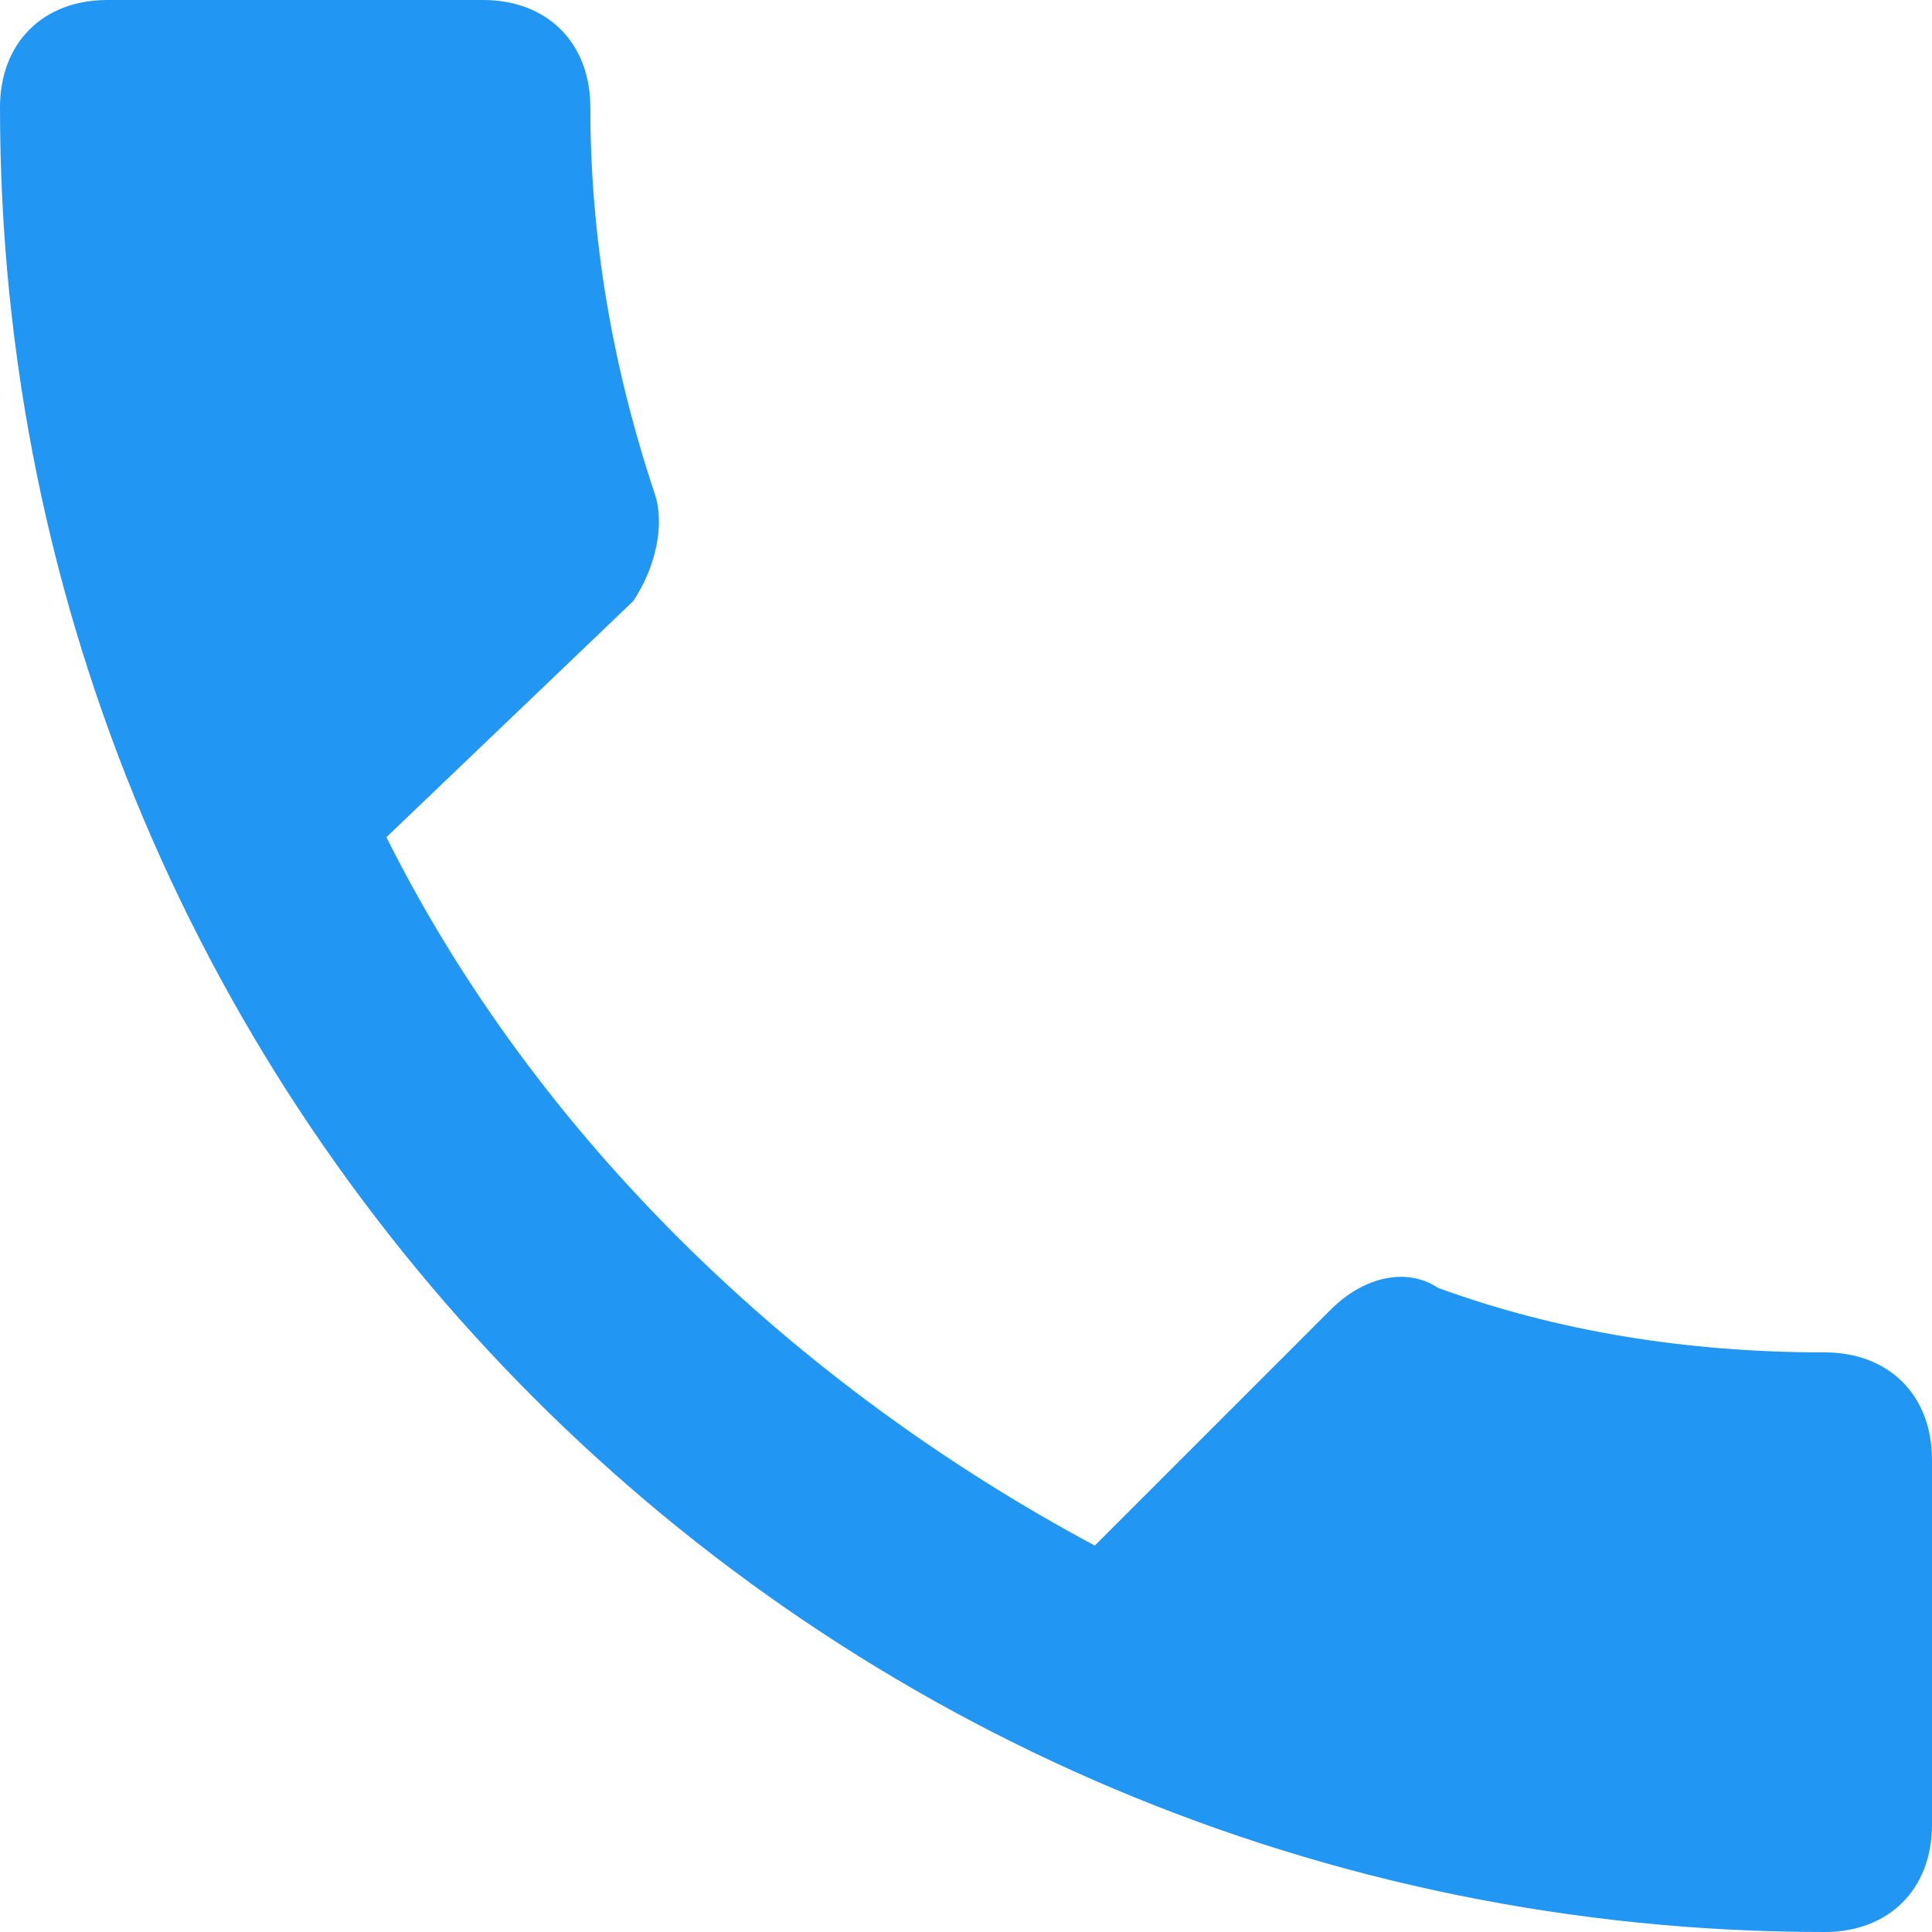
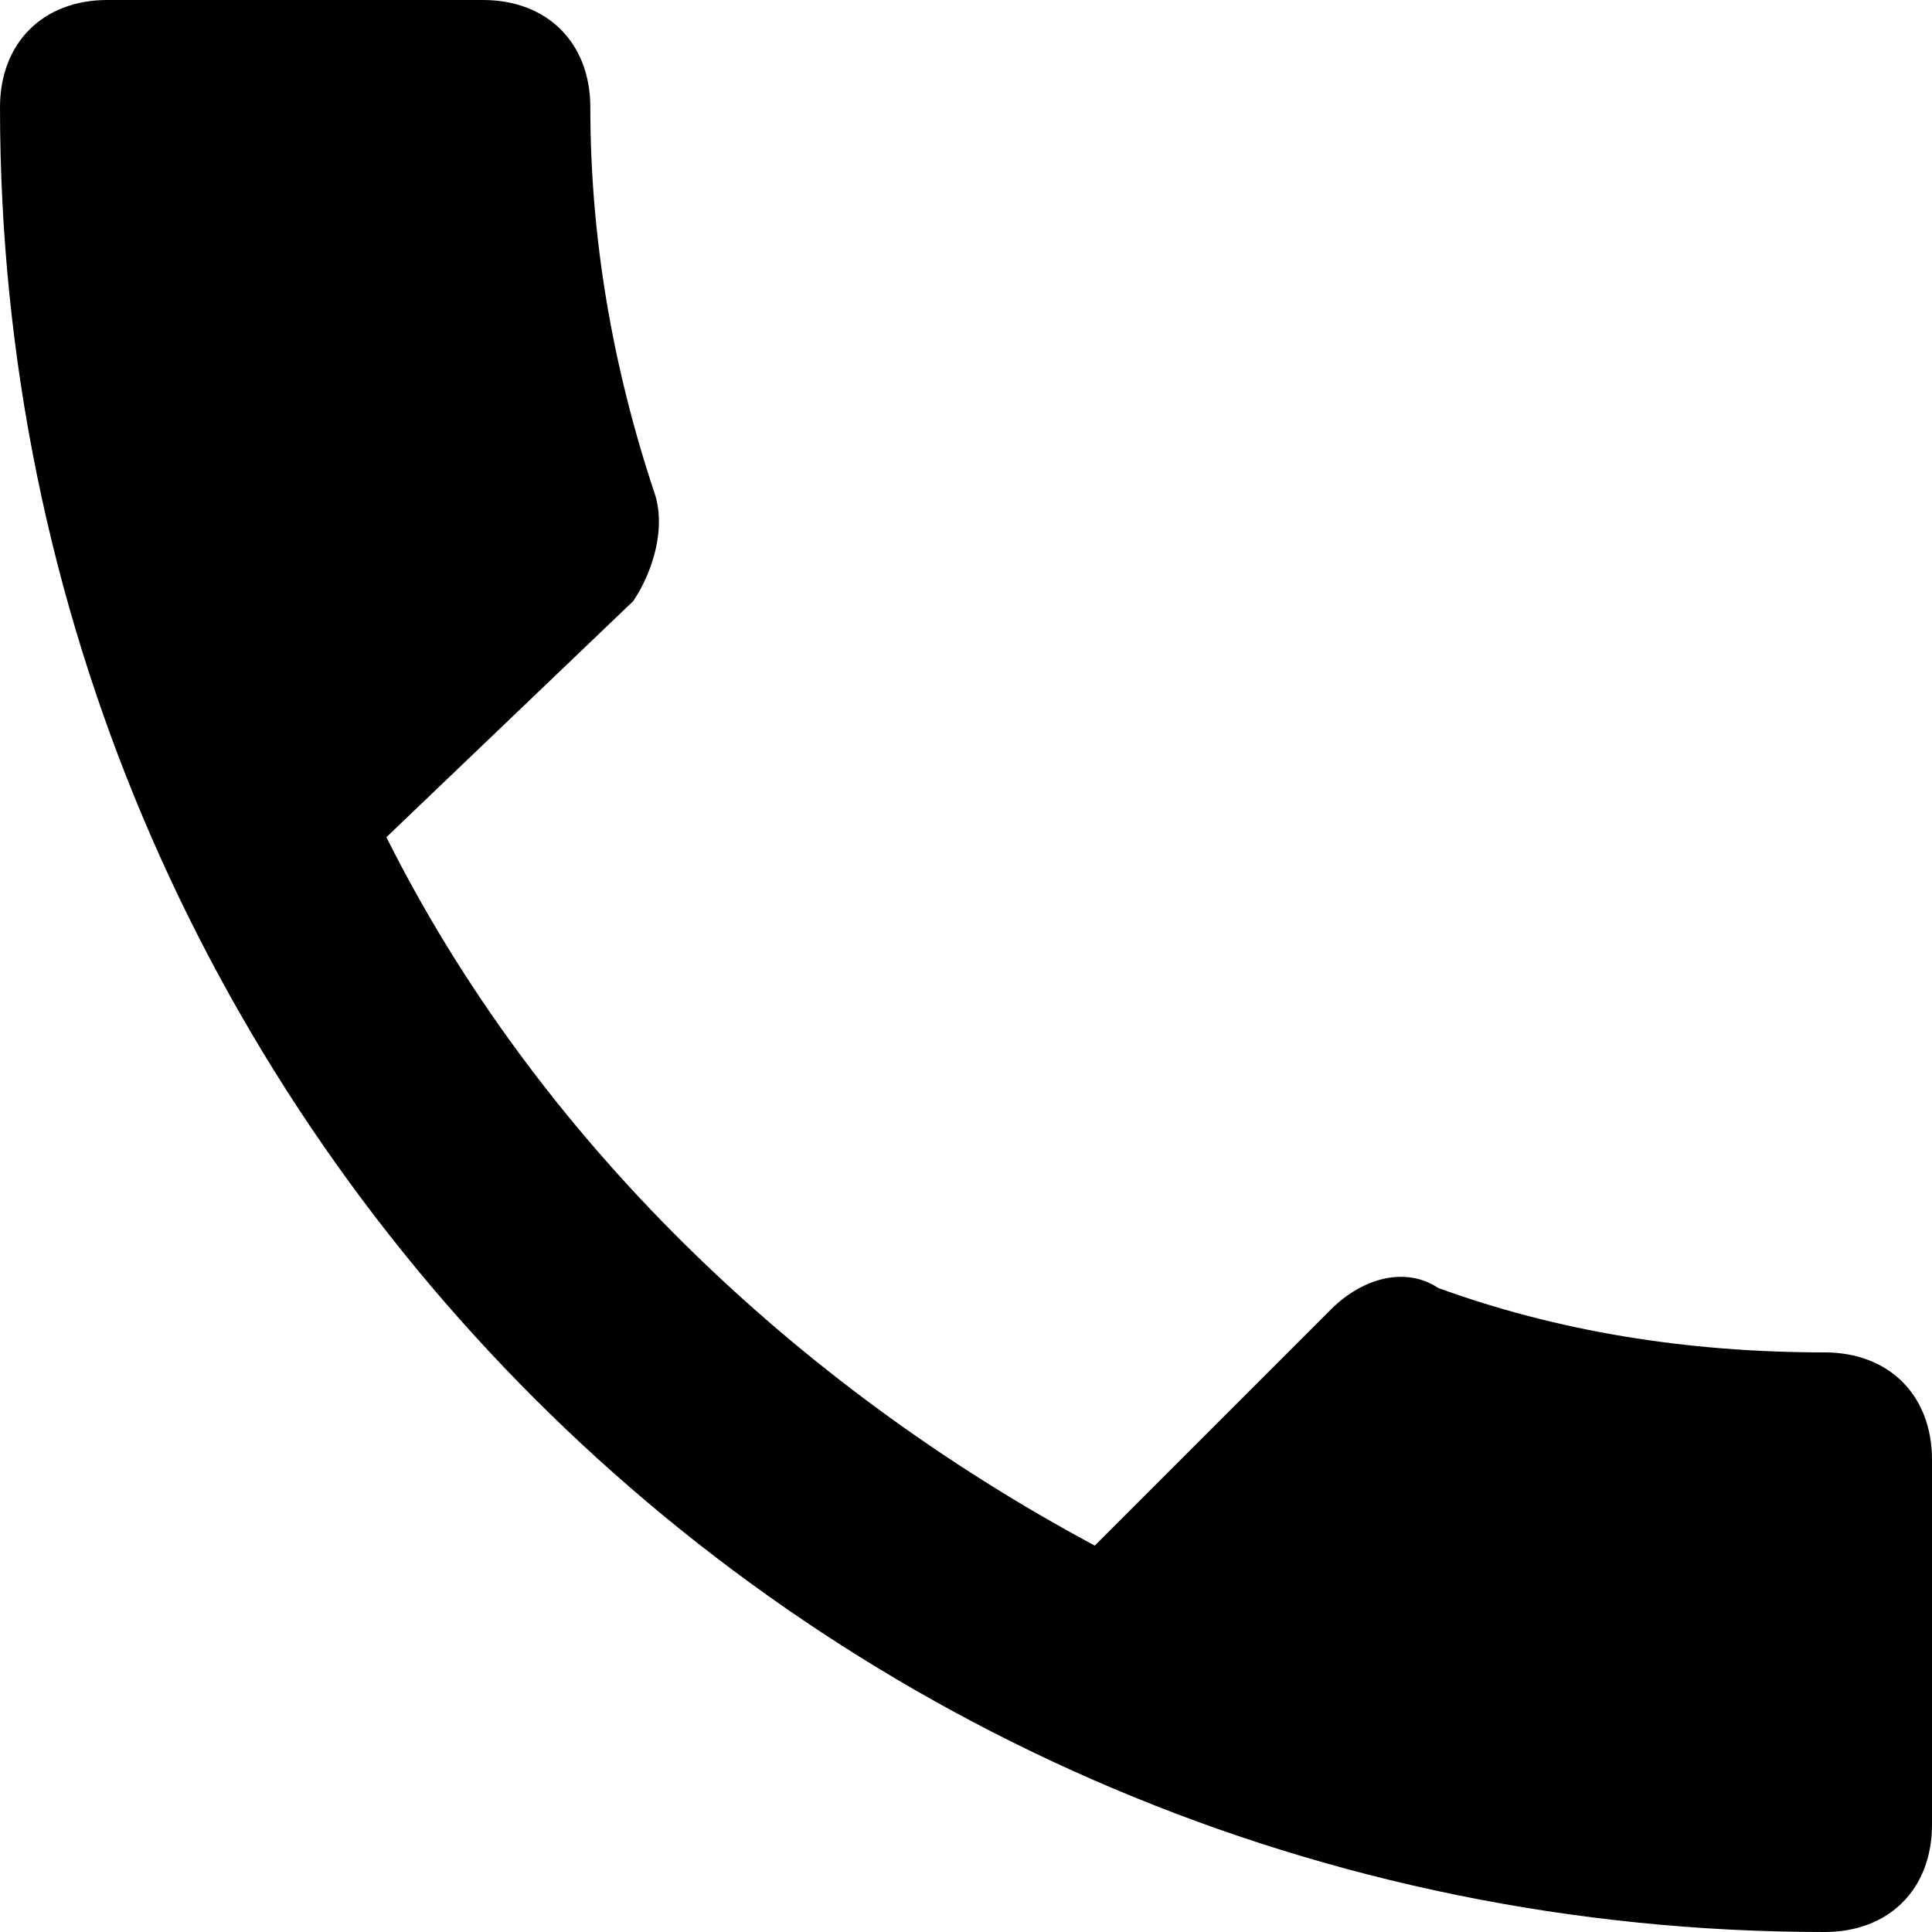
<svg xmlns="http://www.w3.org/2000/svg" width="18px" height="18px" viewBox="0 0 18 18" version="1.1">
  <defs />
  <g id="Page-1" stroke="none" stroke-width="1" fill="none" fill-rule="evenodd">
-     <g id="laptop-nav-view" transform="translate(-1023, -381)" fill="#2196F3">
+     <g id="laptop-nav-view" transform="translate(-1023, -381)" fill="currentColor">
      <g id="Group" transform="translate(991, 82)">
        <path d="M35.6,306.8 C37,309.6 39.4,311.9 42.2,313.4 L44.4,311.2 C44.7,310.9 45.1,310.8 45.4,311 C46.5,311.4 47.7,311.6 49,311.6 C49.6,311.6 50,312 50,312.6 L50,316 C50,316.6 49.6,317 49,317 C39.6,317 32,309.4 32,300 C32,299.4 32.4,299 33,299 L36.5,299 C37.1,299 37.5,299.4 37.5,300 C37.5,301.2 37.7,302.4 38.1,303.6 C38.2,303.9 38.1,304.3 37.9,304.6 L35.6,306.8 L35.6,306.8 Z" id="call" />
      </g>
    </g>
  </g>
</svg>
